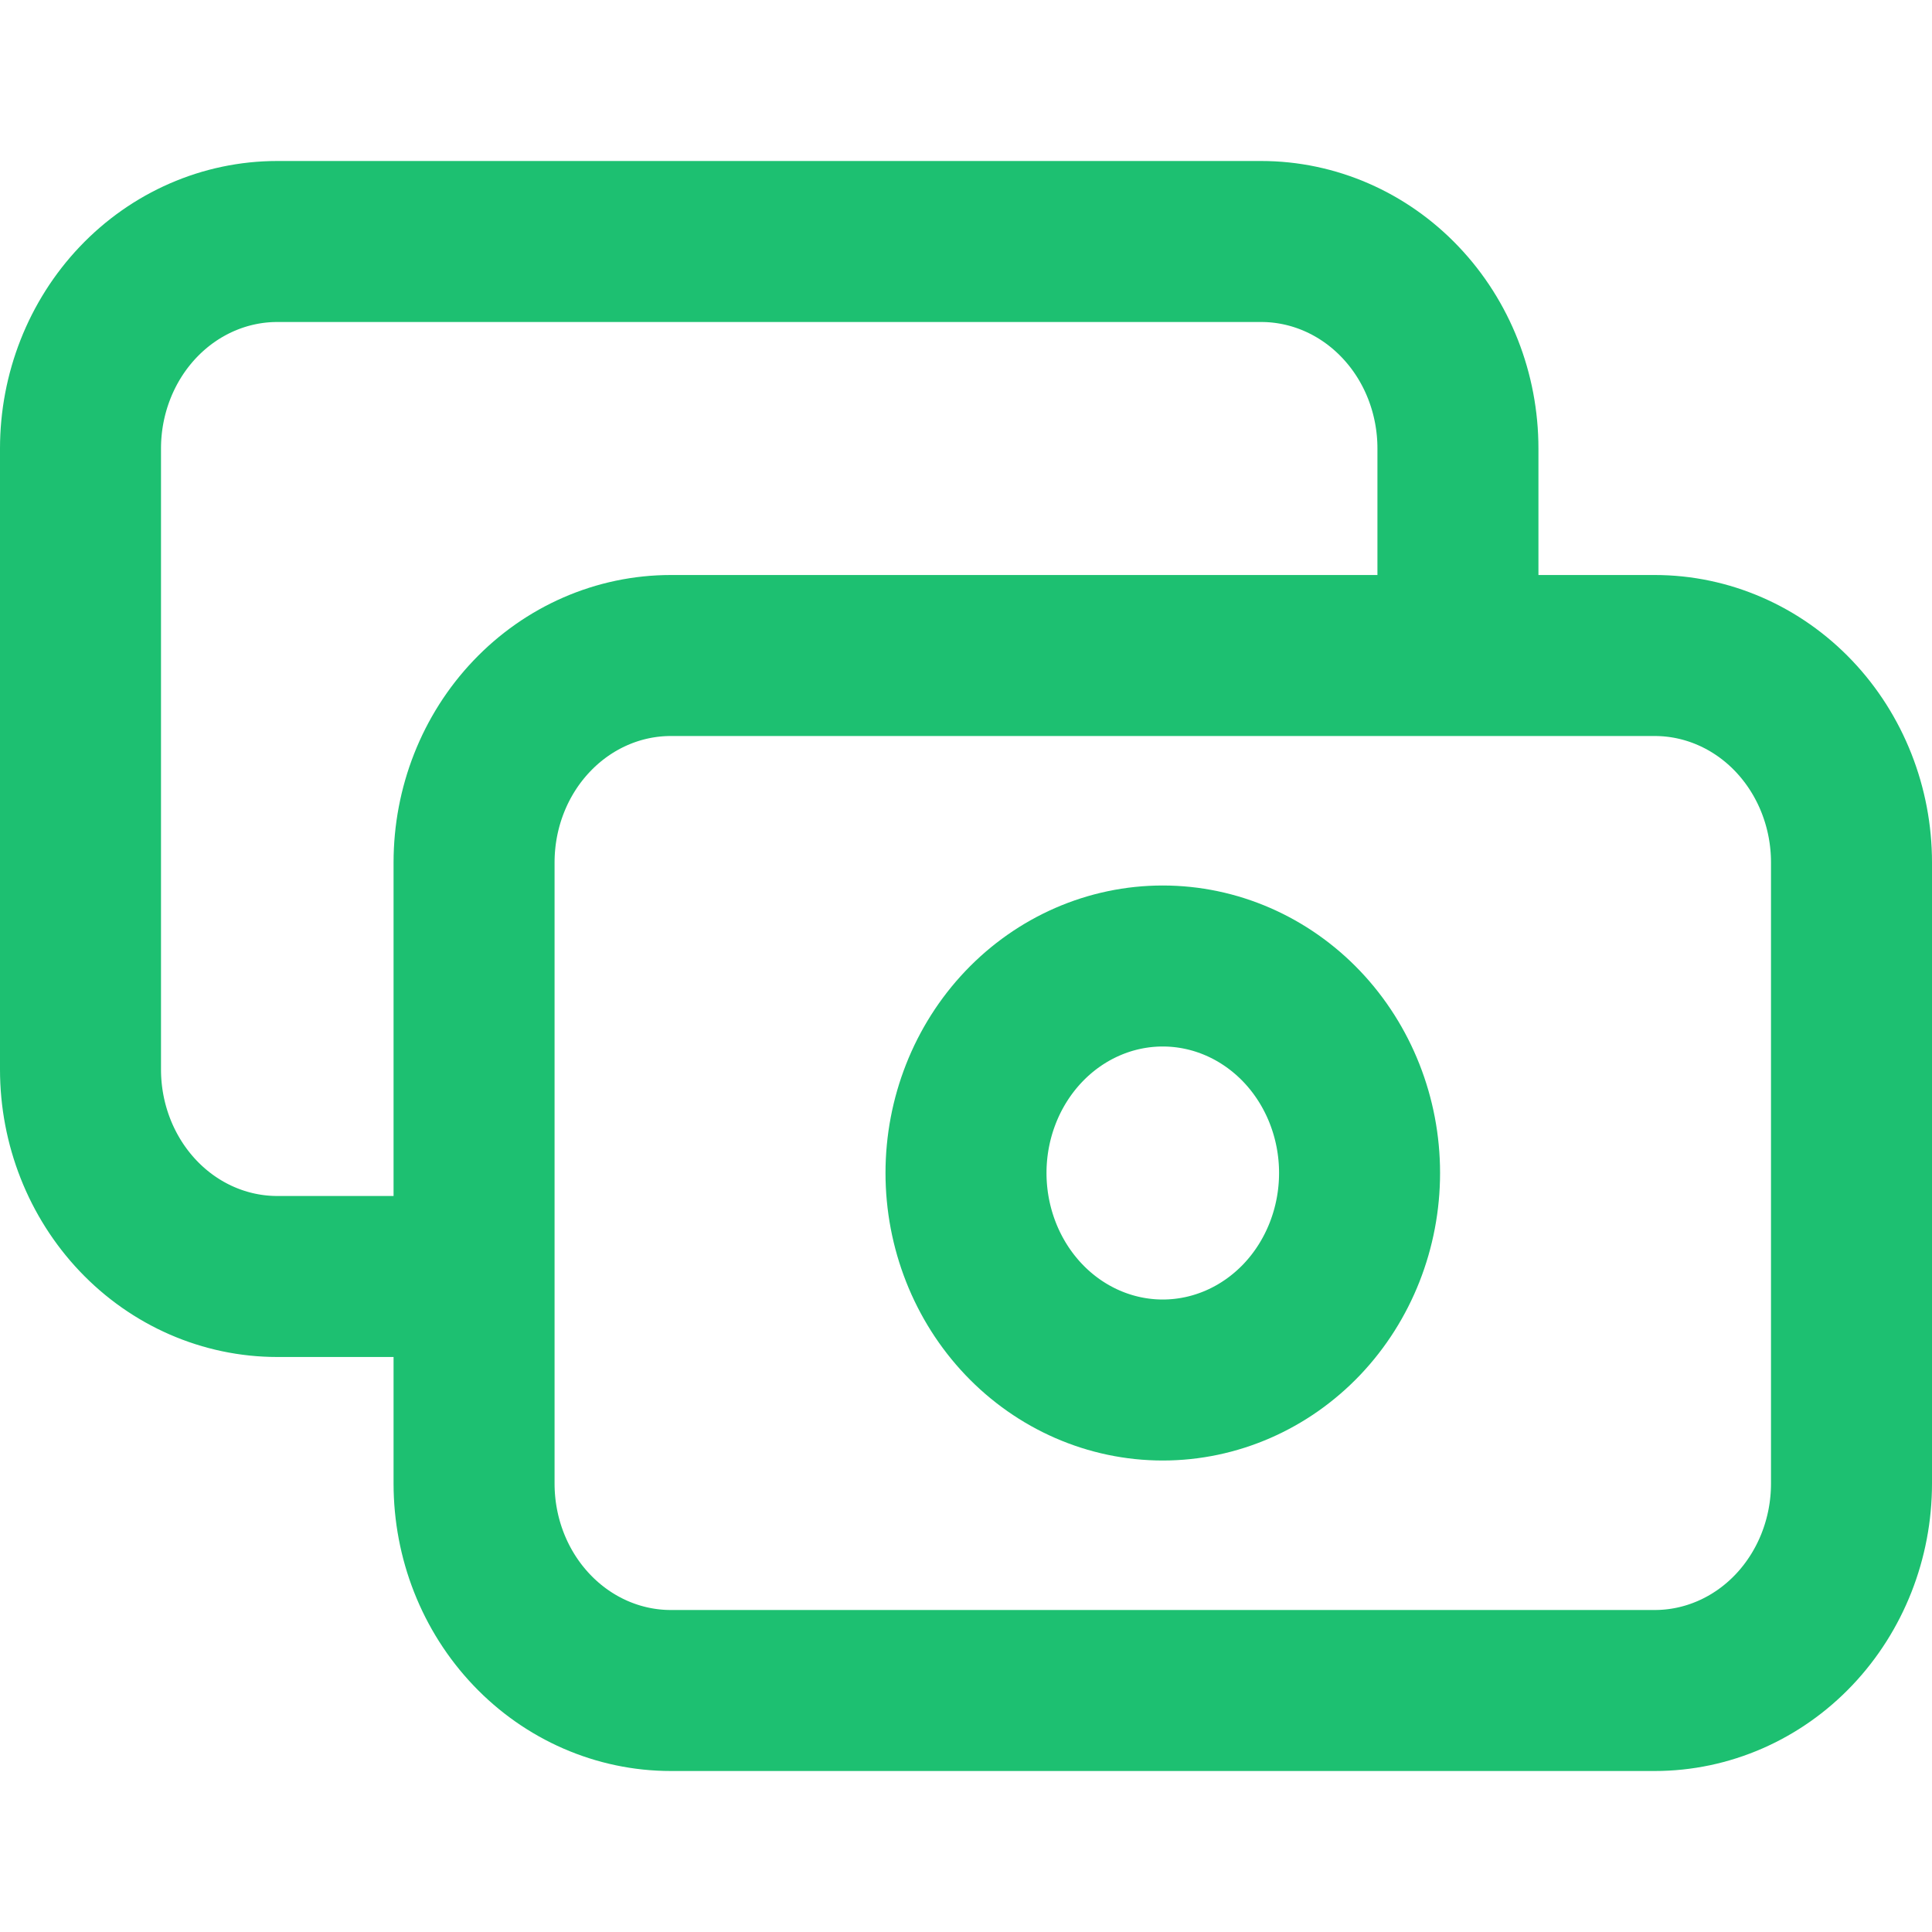
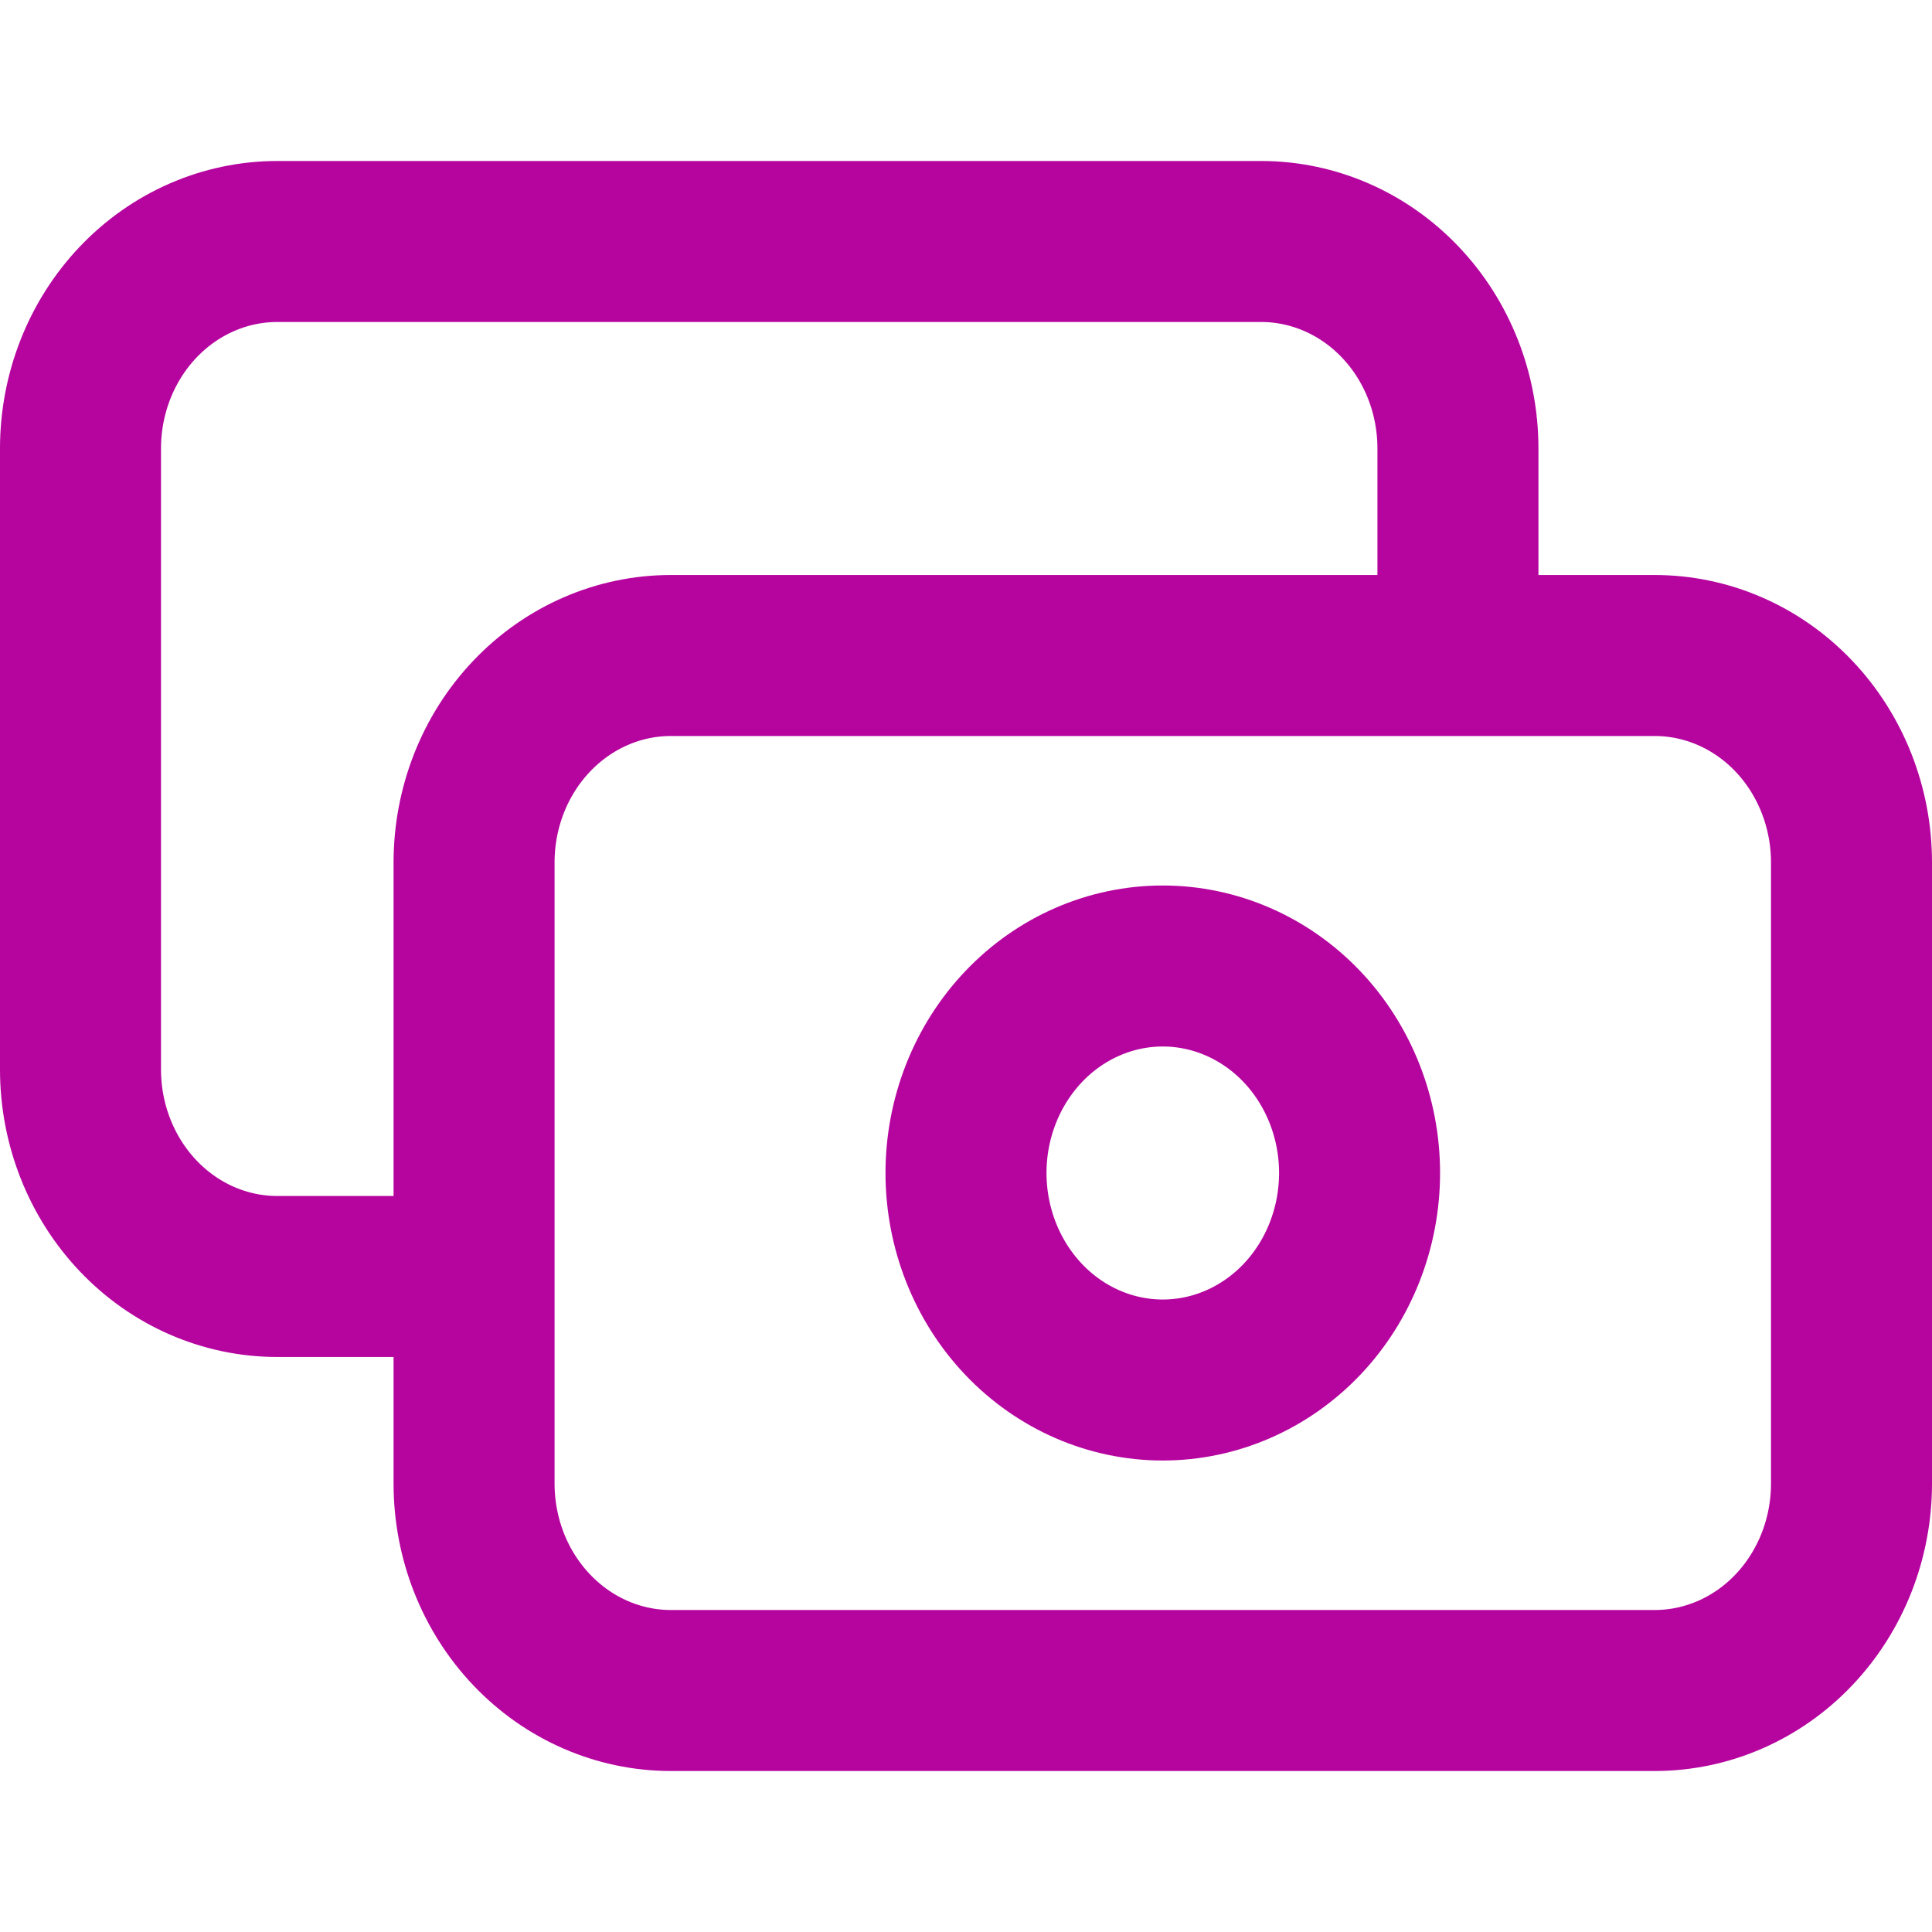
<svg xmlns="http://www.w3.org/2000/svg" width="24" height="24" viewBox="0 0 24 24" fill="none">
-   <path d="M18.111 8.143V5.571C18.111 4.889 17.854 4.235 17.395 3.753C16.937 3.271 16.315 3 15.667 3H3.444C2.796 3 2.174 3.271 1.716 3.753C1.258 4.235 1 4.889 1 5.571V13.286C1 13.968 1.258 14.622 1.716 15.104C2.174 15.586 2.796 15.857 3.444 15.857H5.889M8.333 21H20.556C21.204 21 21.826 20.729 22.284 20.247C22.742 19.765 23 19.111 23 18.429V10.714C23 10.032 22.742 9.378 22.284 8.896C21.826 8.414 21.204 8.143 20.556 8.143H8.333C7.685 8.143 7.063 8.414 6.605 8.896C6.146 9.378 5.889 10.032 5.889 10.714V18.429C5.889 19.111 6.146 19.765 6.605 20.247C7.063 20.729 7.685 21 8.333 21ZM16.889 14.571C16.889 15.253 16.631 15.908 16.173 16.39C15.714 16.872 15.093 17.143 14.444 17.143C13.796 17.143 13.174 16.872 12.716 16.39C12.258 15.908 12 15.253 12 14.571C12 13.889 12.258 13.235 12.716 12.753C13.174 12.271 13.796 12 14.444 12C15.093 12 15.714 12.271 16.173 12.753C16.631 13.235 16.889 13.889 16.889 14.571Z" stroke="#1DC071" stroke-width="2" stroke-linecap="round" stroke-linejoin="round" />
+   <path d="M18.111 8.143V5.571C18.111 4.889 17.854 4.235 17.395 3.753C16.937 3.271 16.315 3 15.667 3H3.444C2.796 3 2.174 3.271 1.716 3.753C1.258 4.235 1 4.889 1 5.571V13.286C1 13.968 1.258 14.622 1.716 15.104C2.174 15.586 2.796 15.857 3.444 15.857H5.889M8.333 21H20.556C21.204 21 21.826 20.729 22.284 20.247C22.742 19.765 23 19.111 23 18.429V10.714C23 10.032 22.742 9.378 22.284 8.896C21.826 8.414 21.204 8.143 20.556 8.143H8.333C7.685 8.143 7.063 8.414 6.605 8.896C6.146 9.378 5.889 10.032 5.889 10.714V18.429C5.889 19.111 6.146 19.765 6.605 20.247C7.063 20.729 7.685 21 8.333 21ZM16.889 14.571C16.889 15.253 16.631 15.908 16.173 16.39C15.714 16.872 15.093 17.143 14.444 17.143C13.796 17.143 13.174 16.872 12.716 16.39C12.258 15.908 12 15.253 12 14.571C12 13.889 12.258 13.235 12.716 12.753C13.174 12.271 13.796 12 14.444 12C15.093 12 15.714 12.271 16.173 12.753C16.631 13.235 16.889 13.889 16.889 14.571Z" stroke="#b6049f" stroke-width="2" stroke-linecap="round" stroke-linejoin="round" />
</svg>
